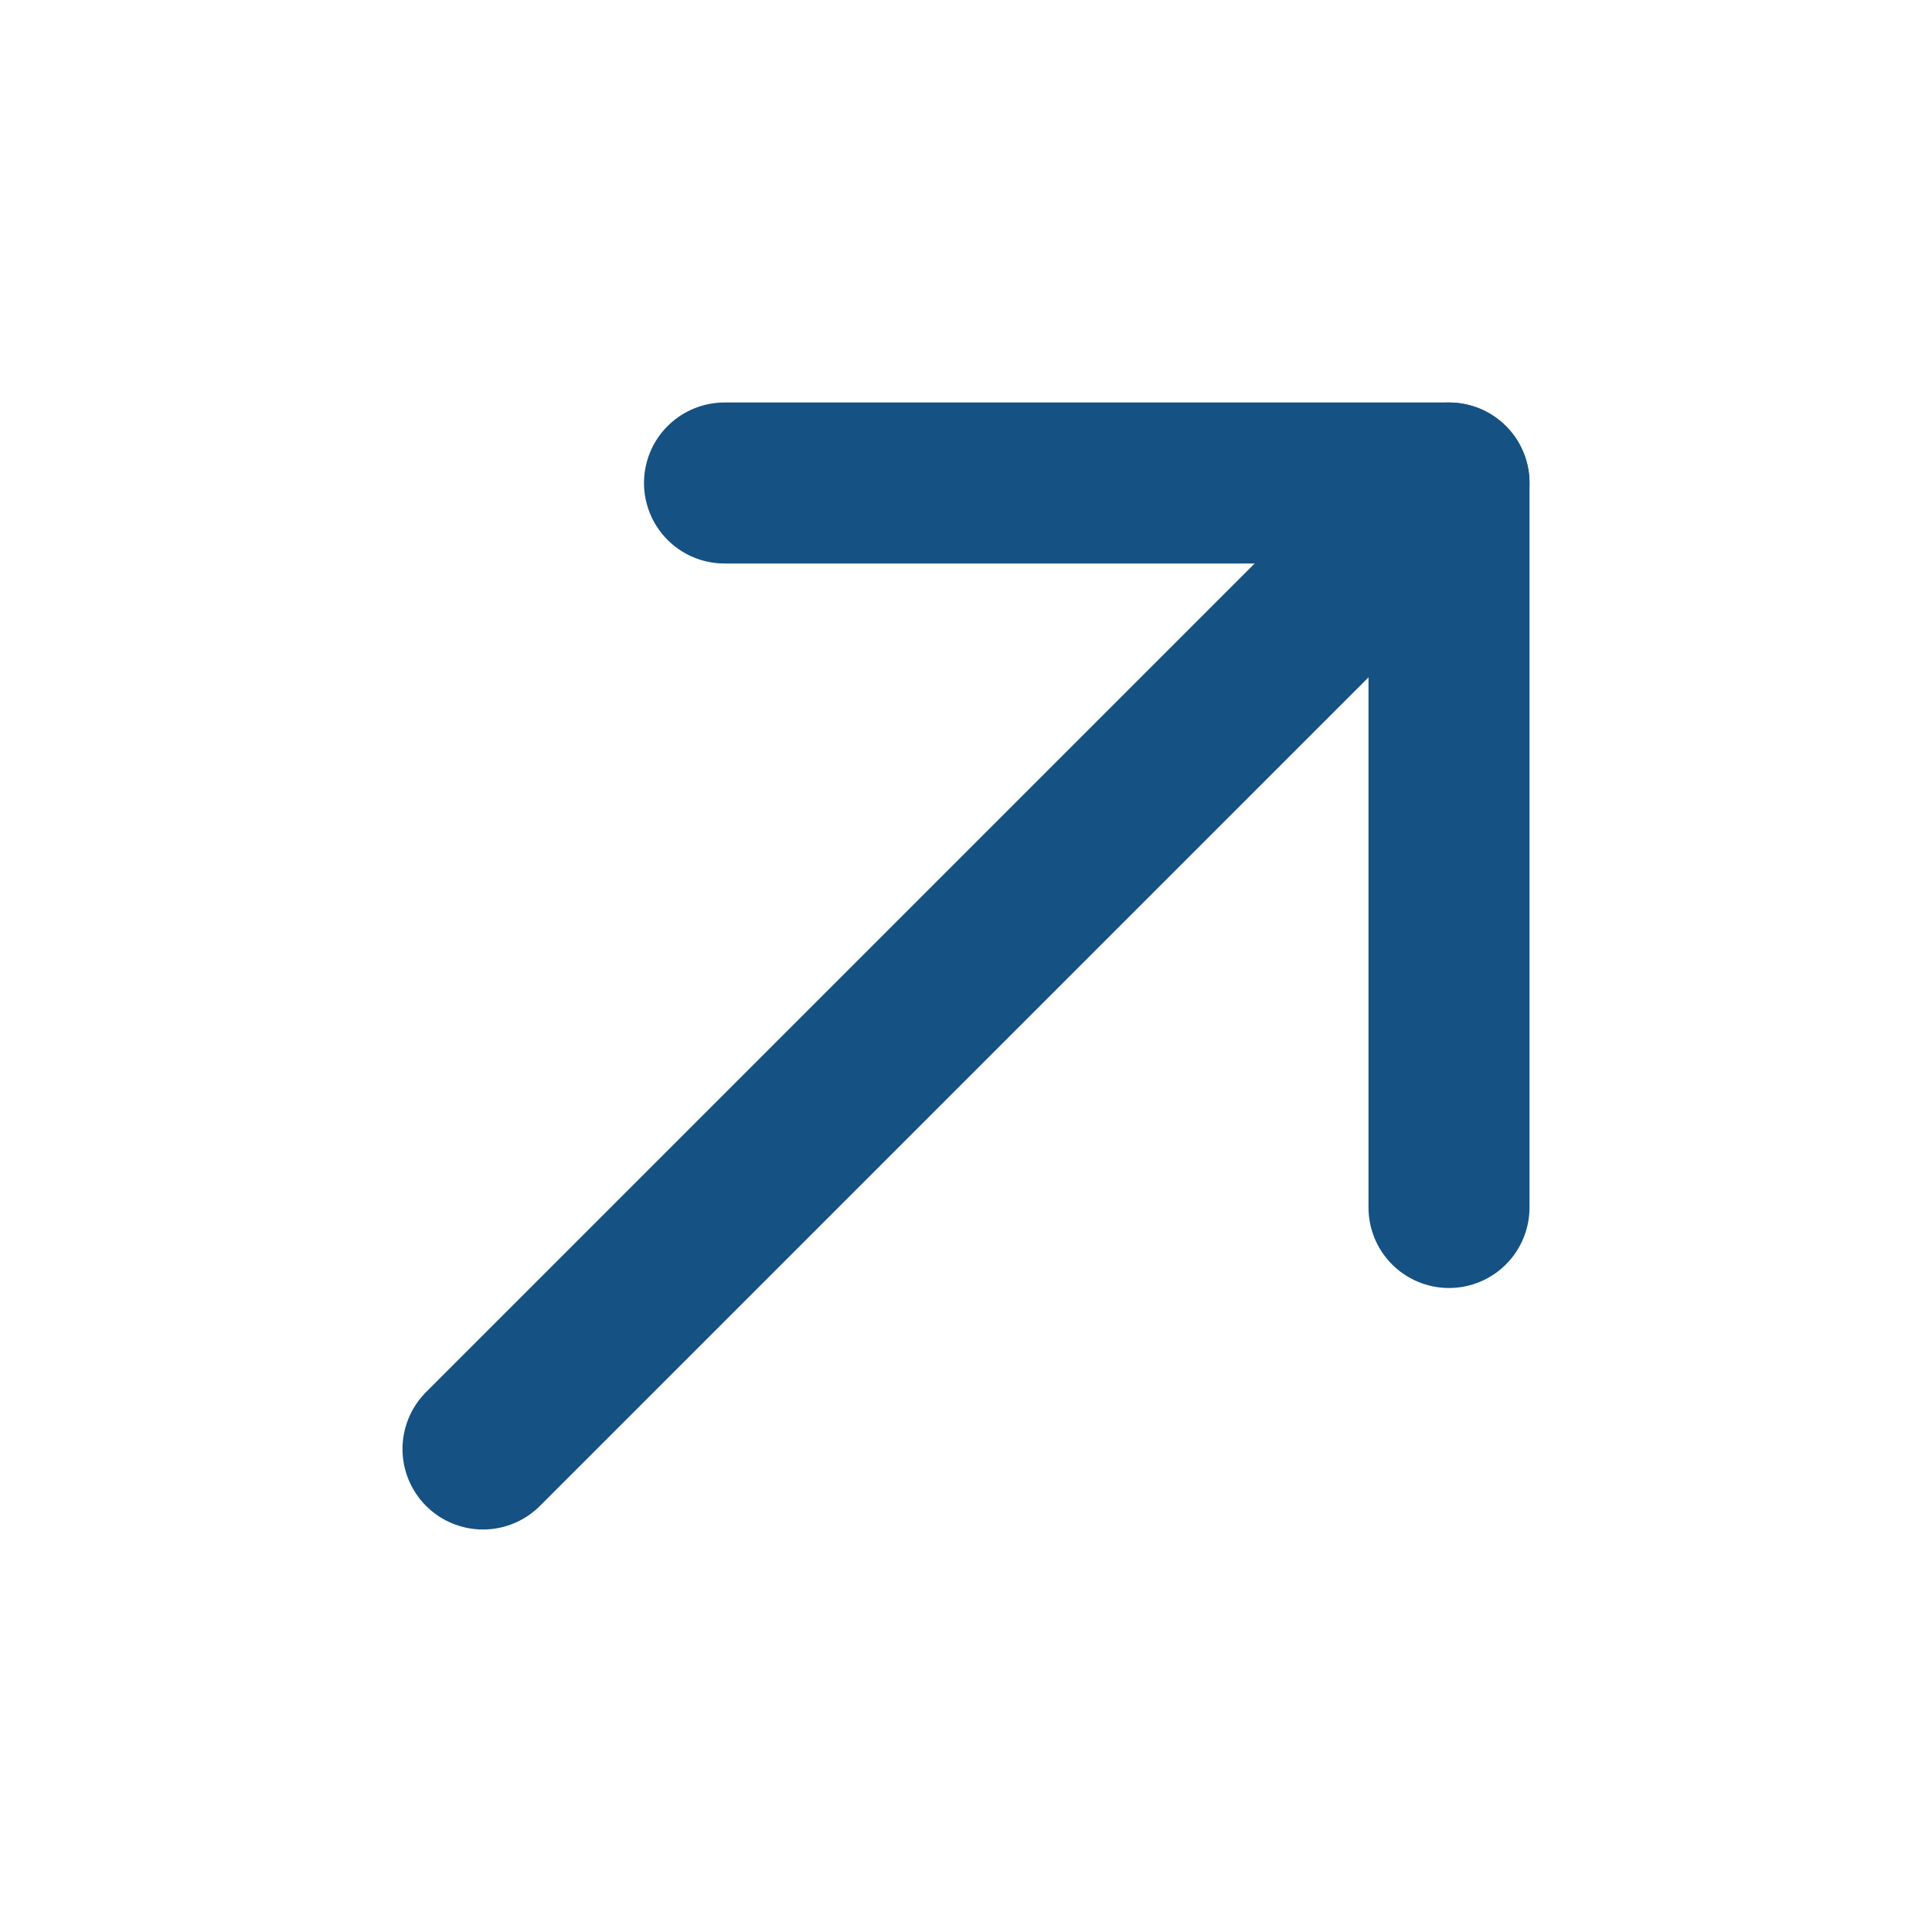
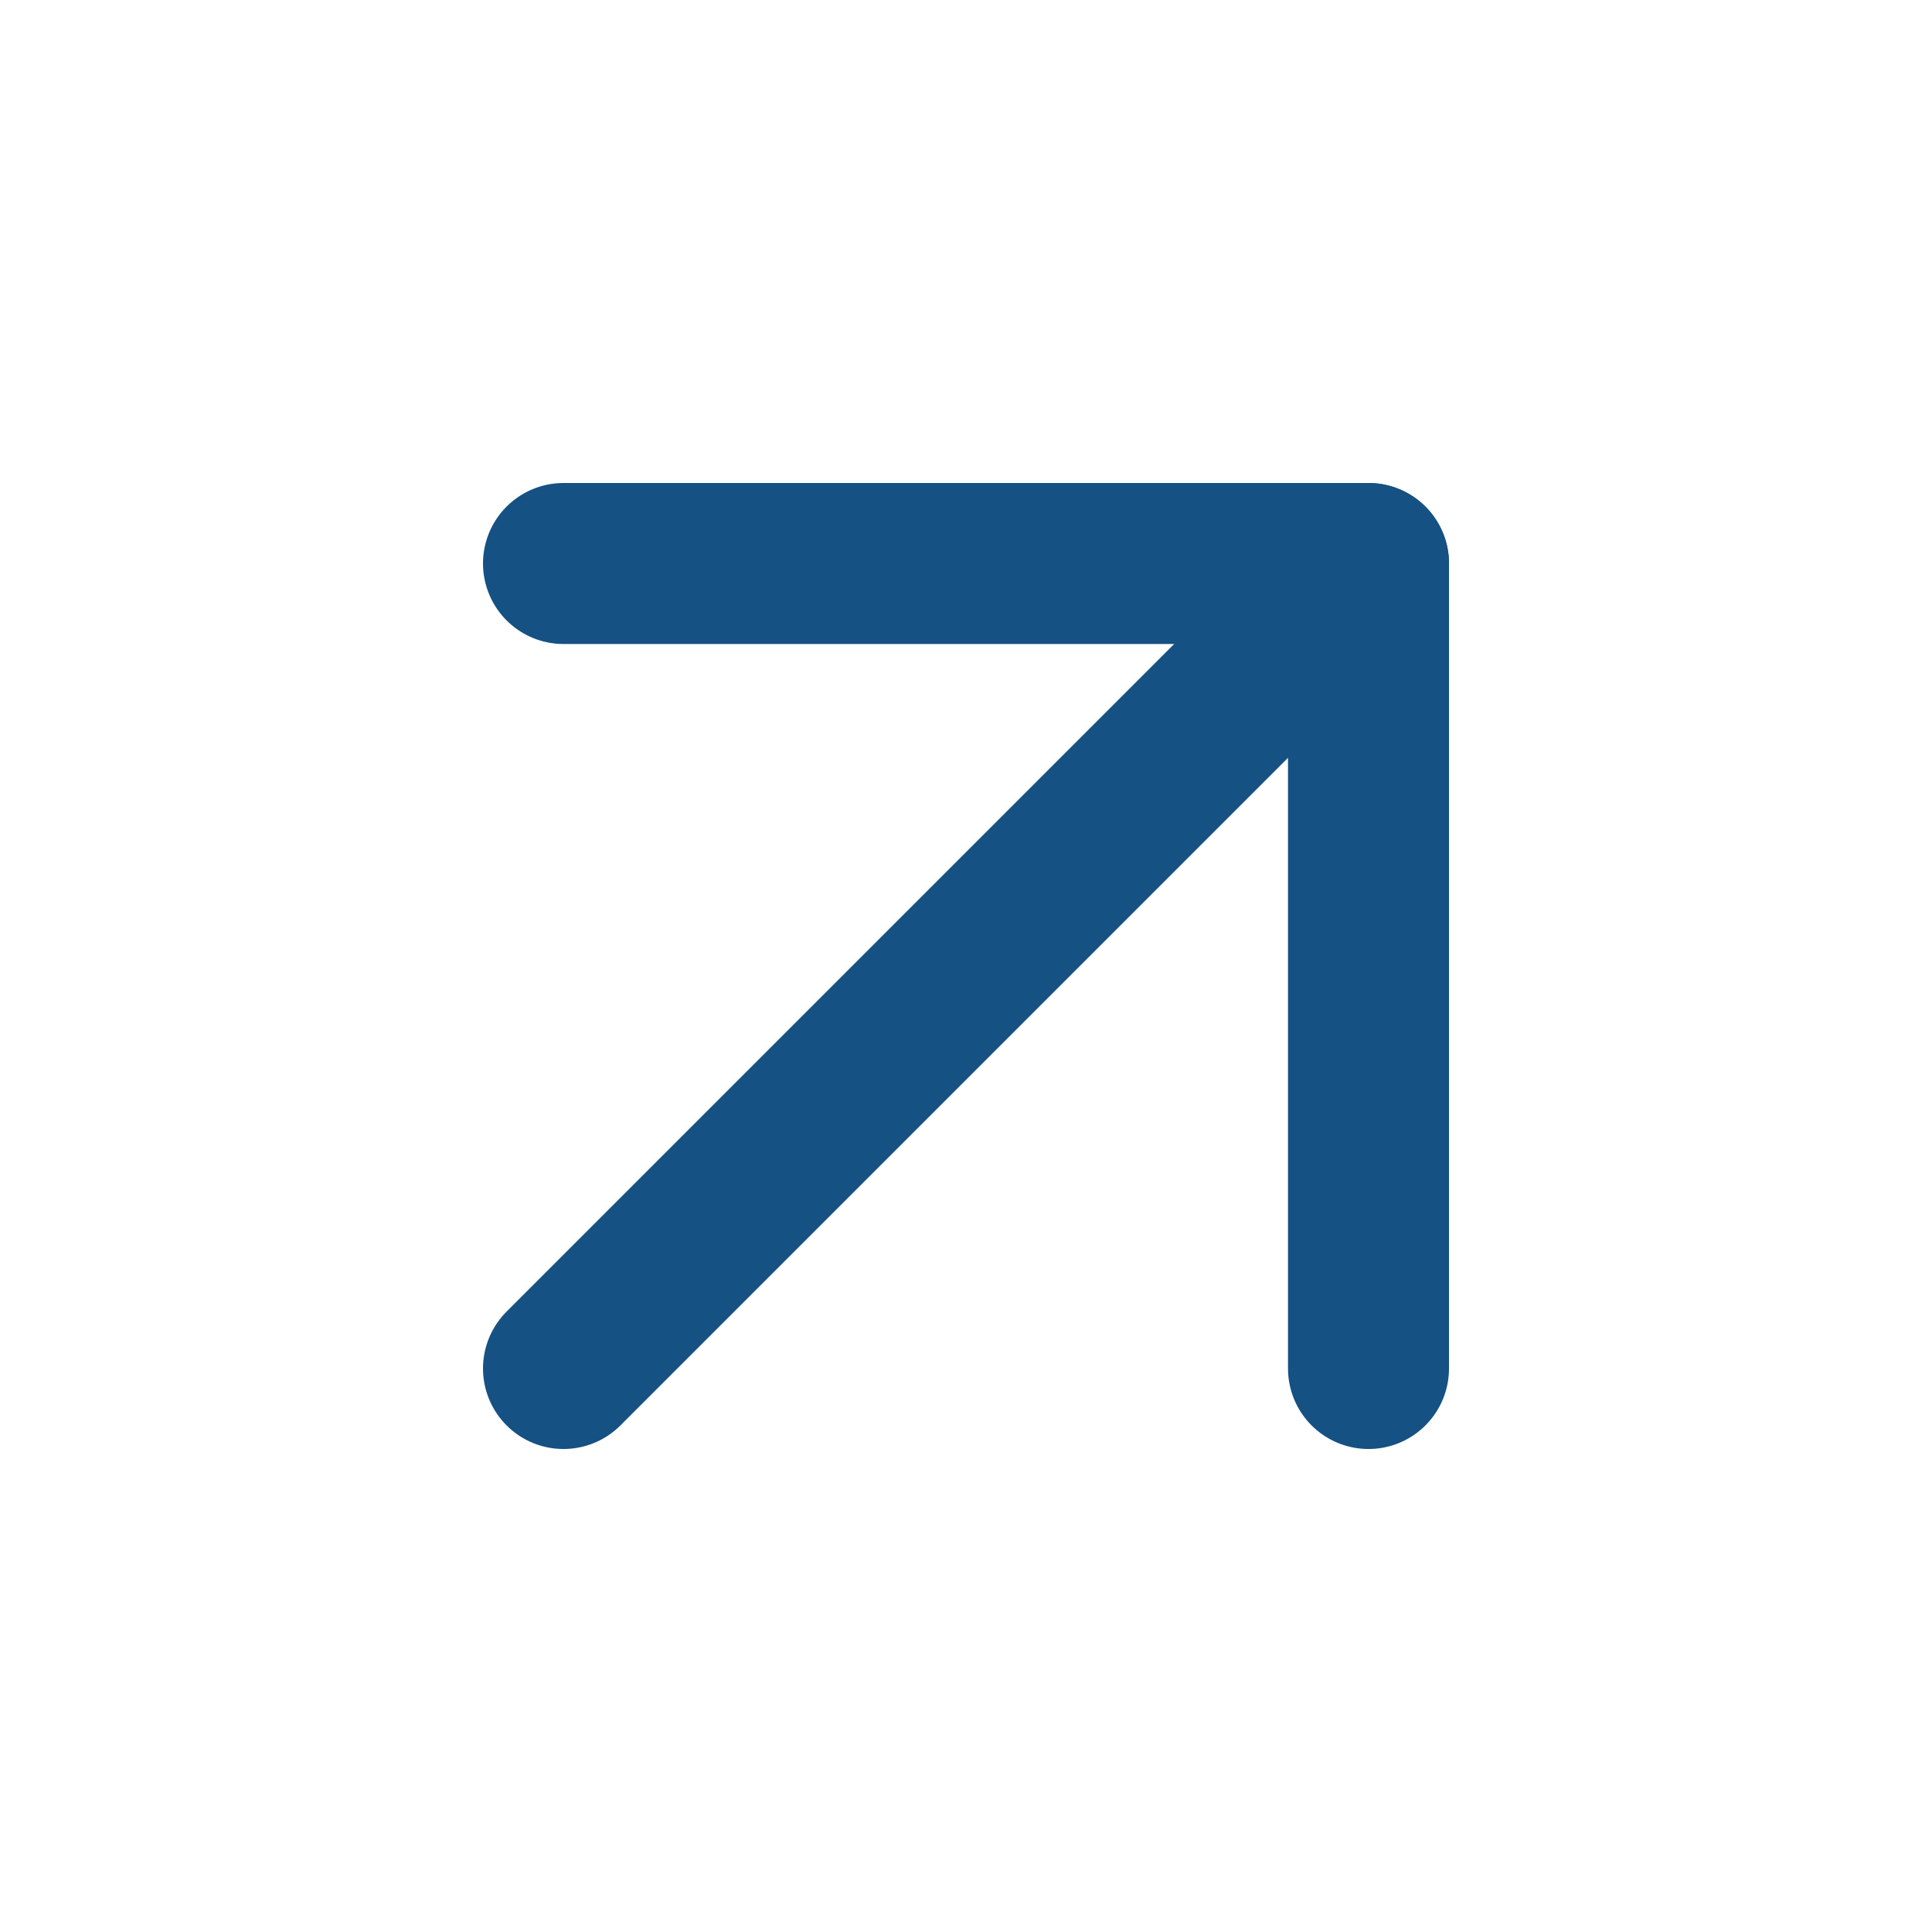
<svg xmlns="http://www.w3.org/2000/svg" width="24" height="24" viewBox="0 0 24 24" fill="none" stroke="#155183" stroke-width="2" stroke-linecap="round" stroke-linejoin="round" class="feather feather-arrow-up-right">
-   <line x1="6" y1="18" x2="18" y2="6" />
-   <polyline points="9 6 18 6 18 15" />
+   <line x1="7" y1="17" x2="17" y2="7" />
+   <polyline points="7 7 17 7 17 17" />
</svg>
